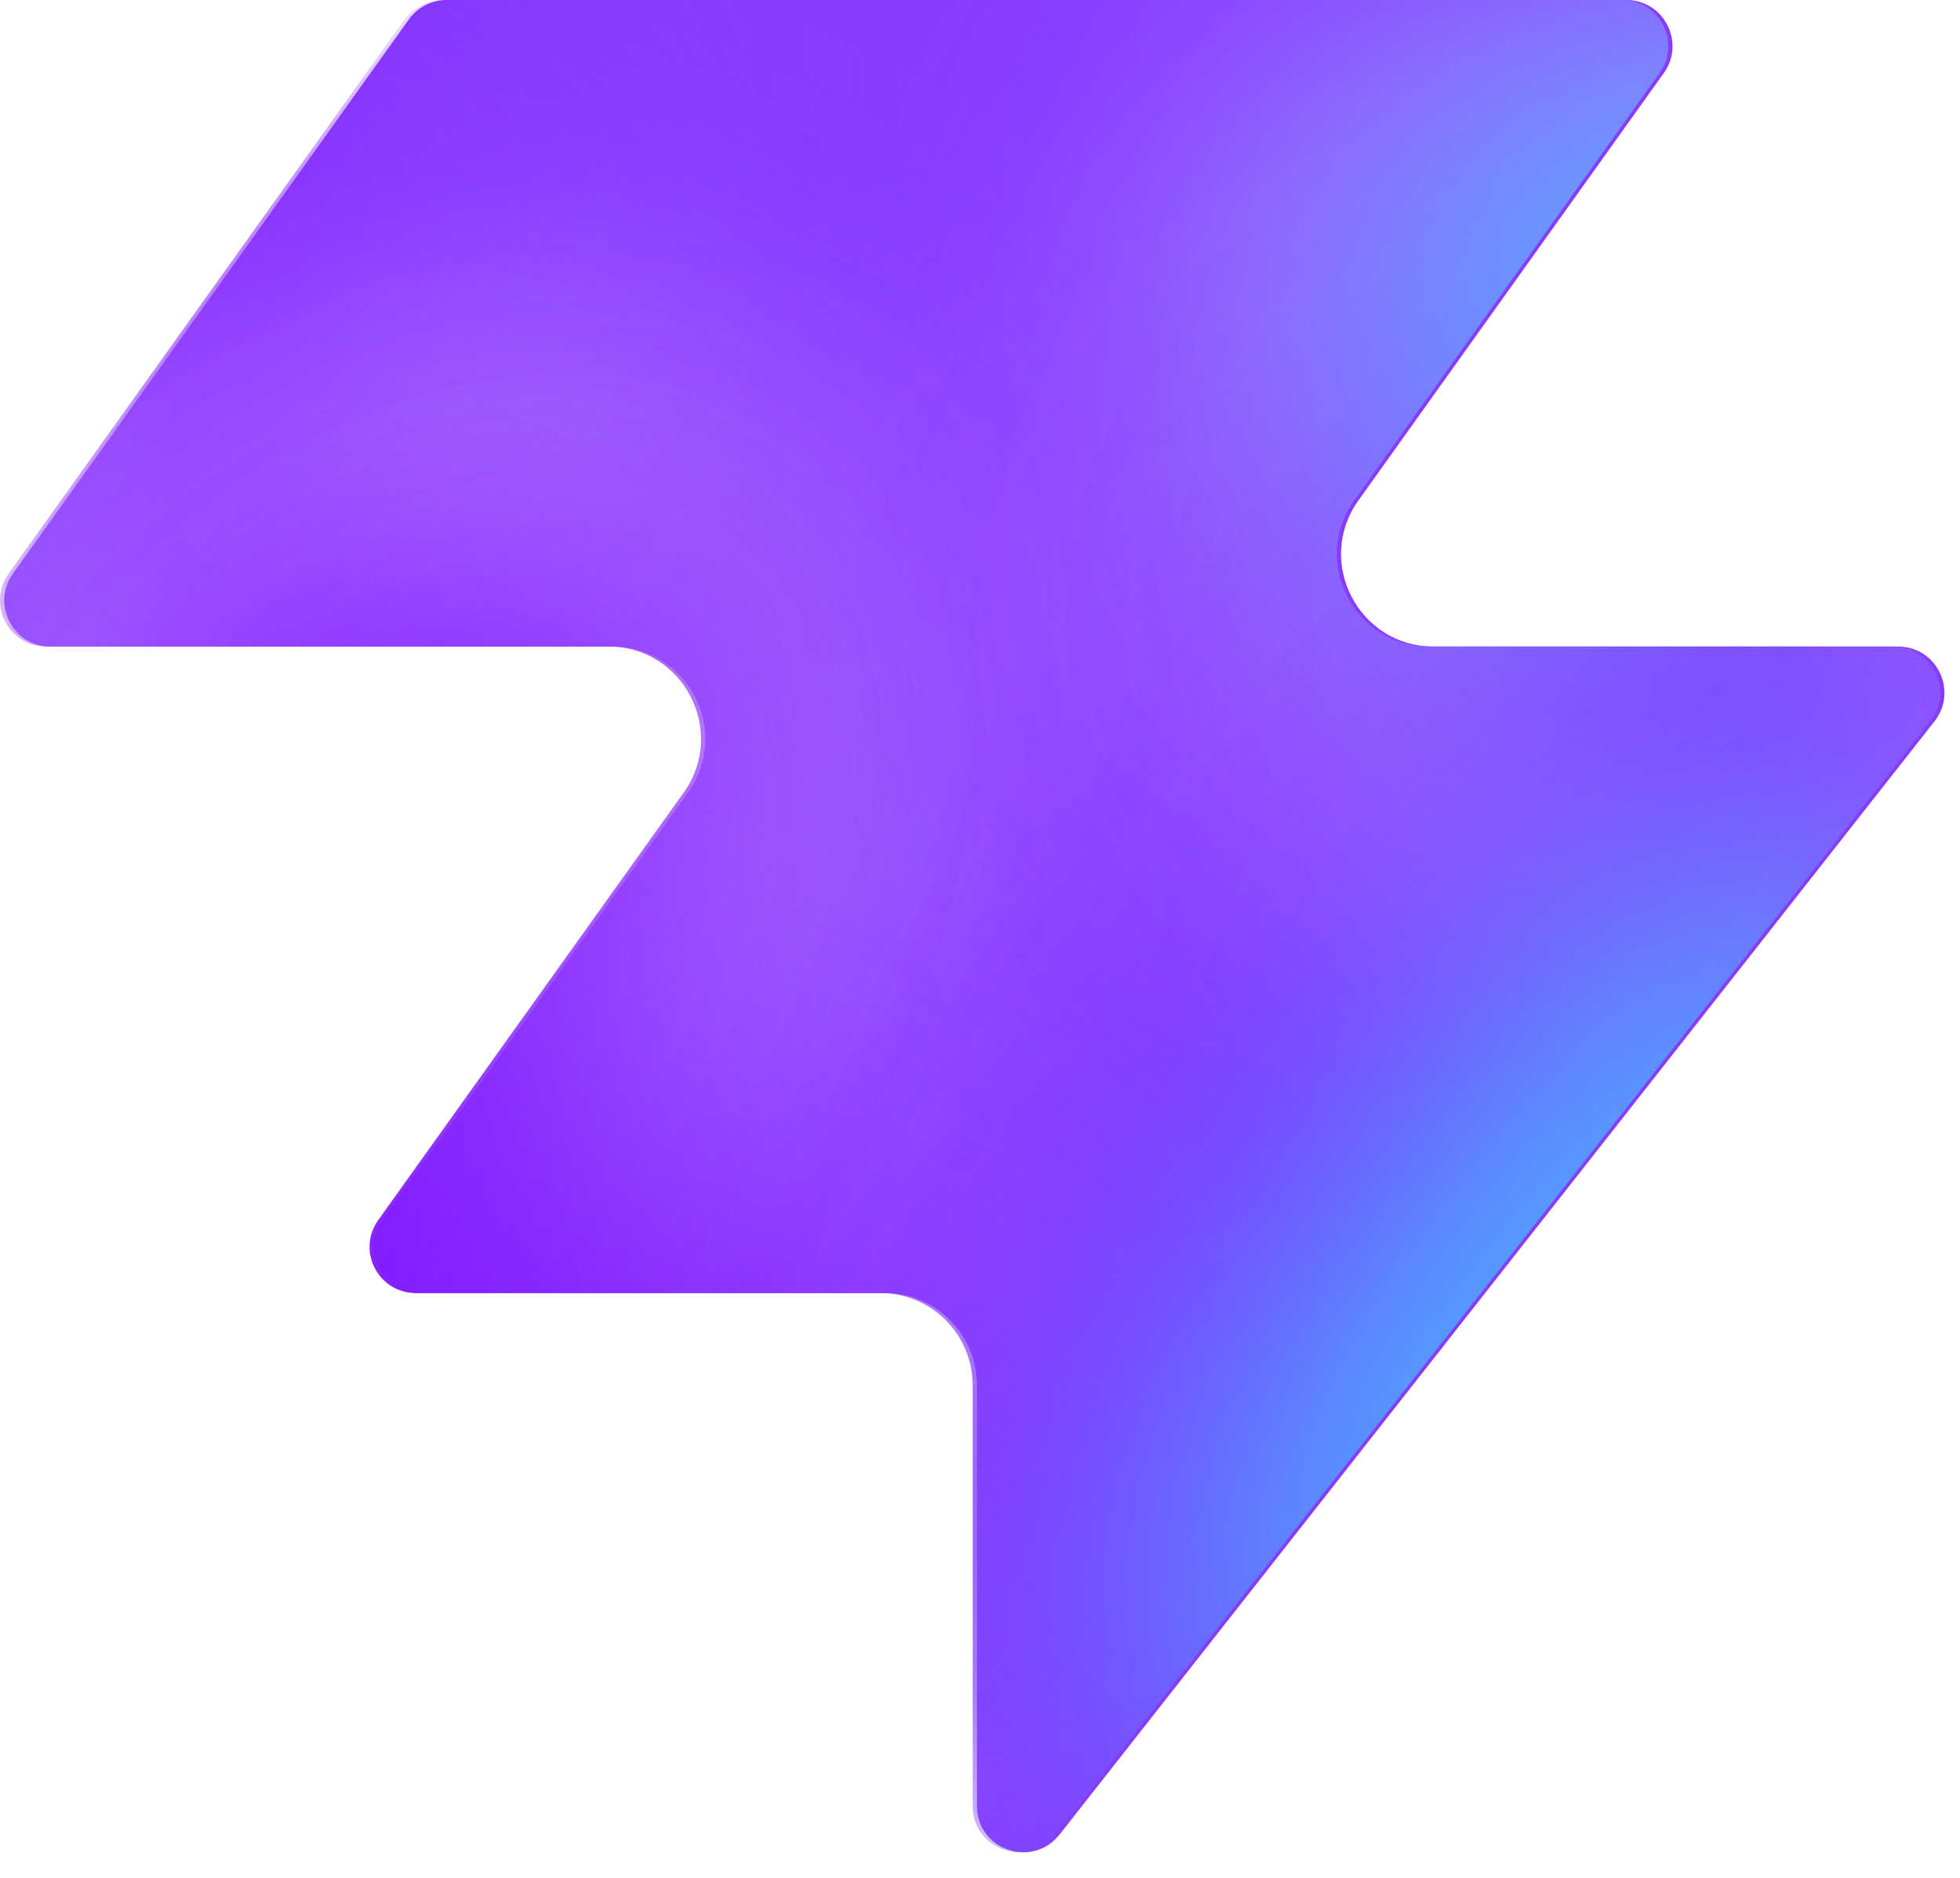
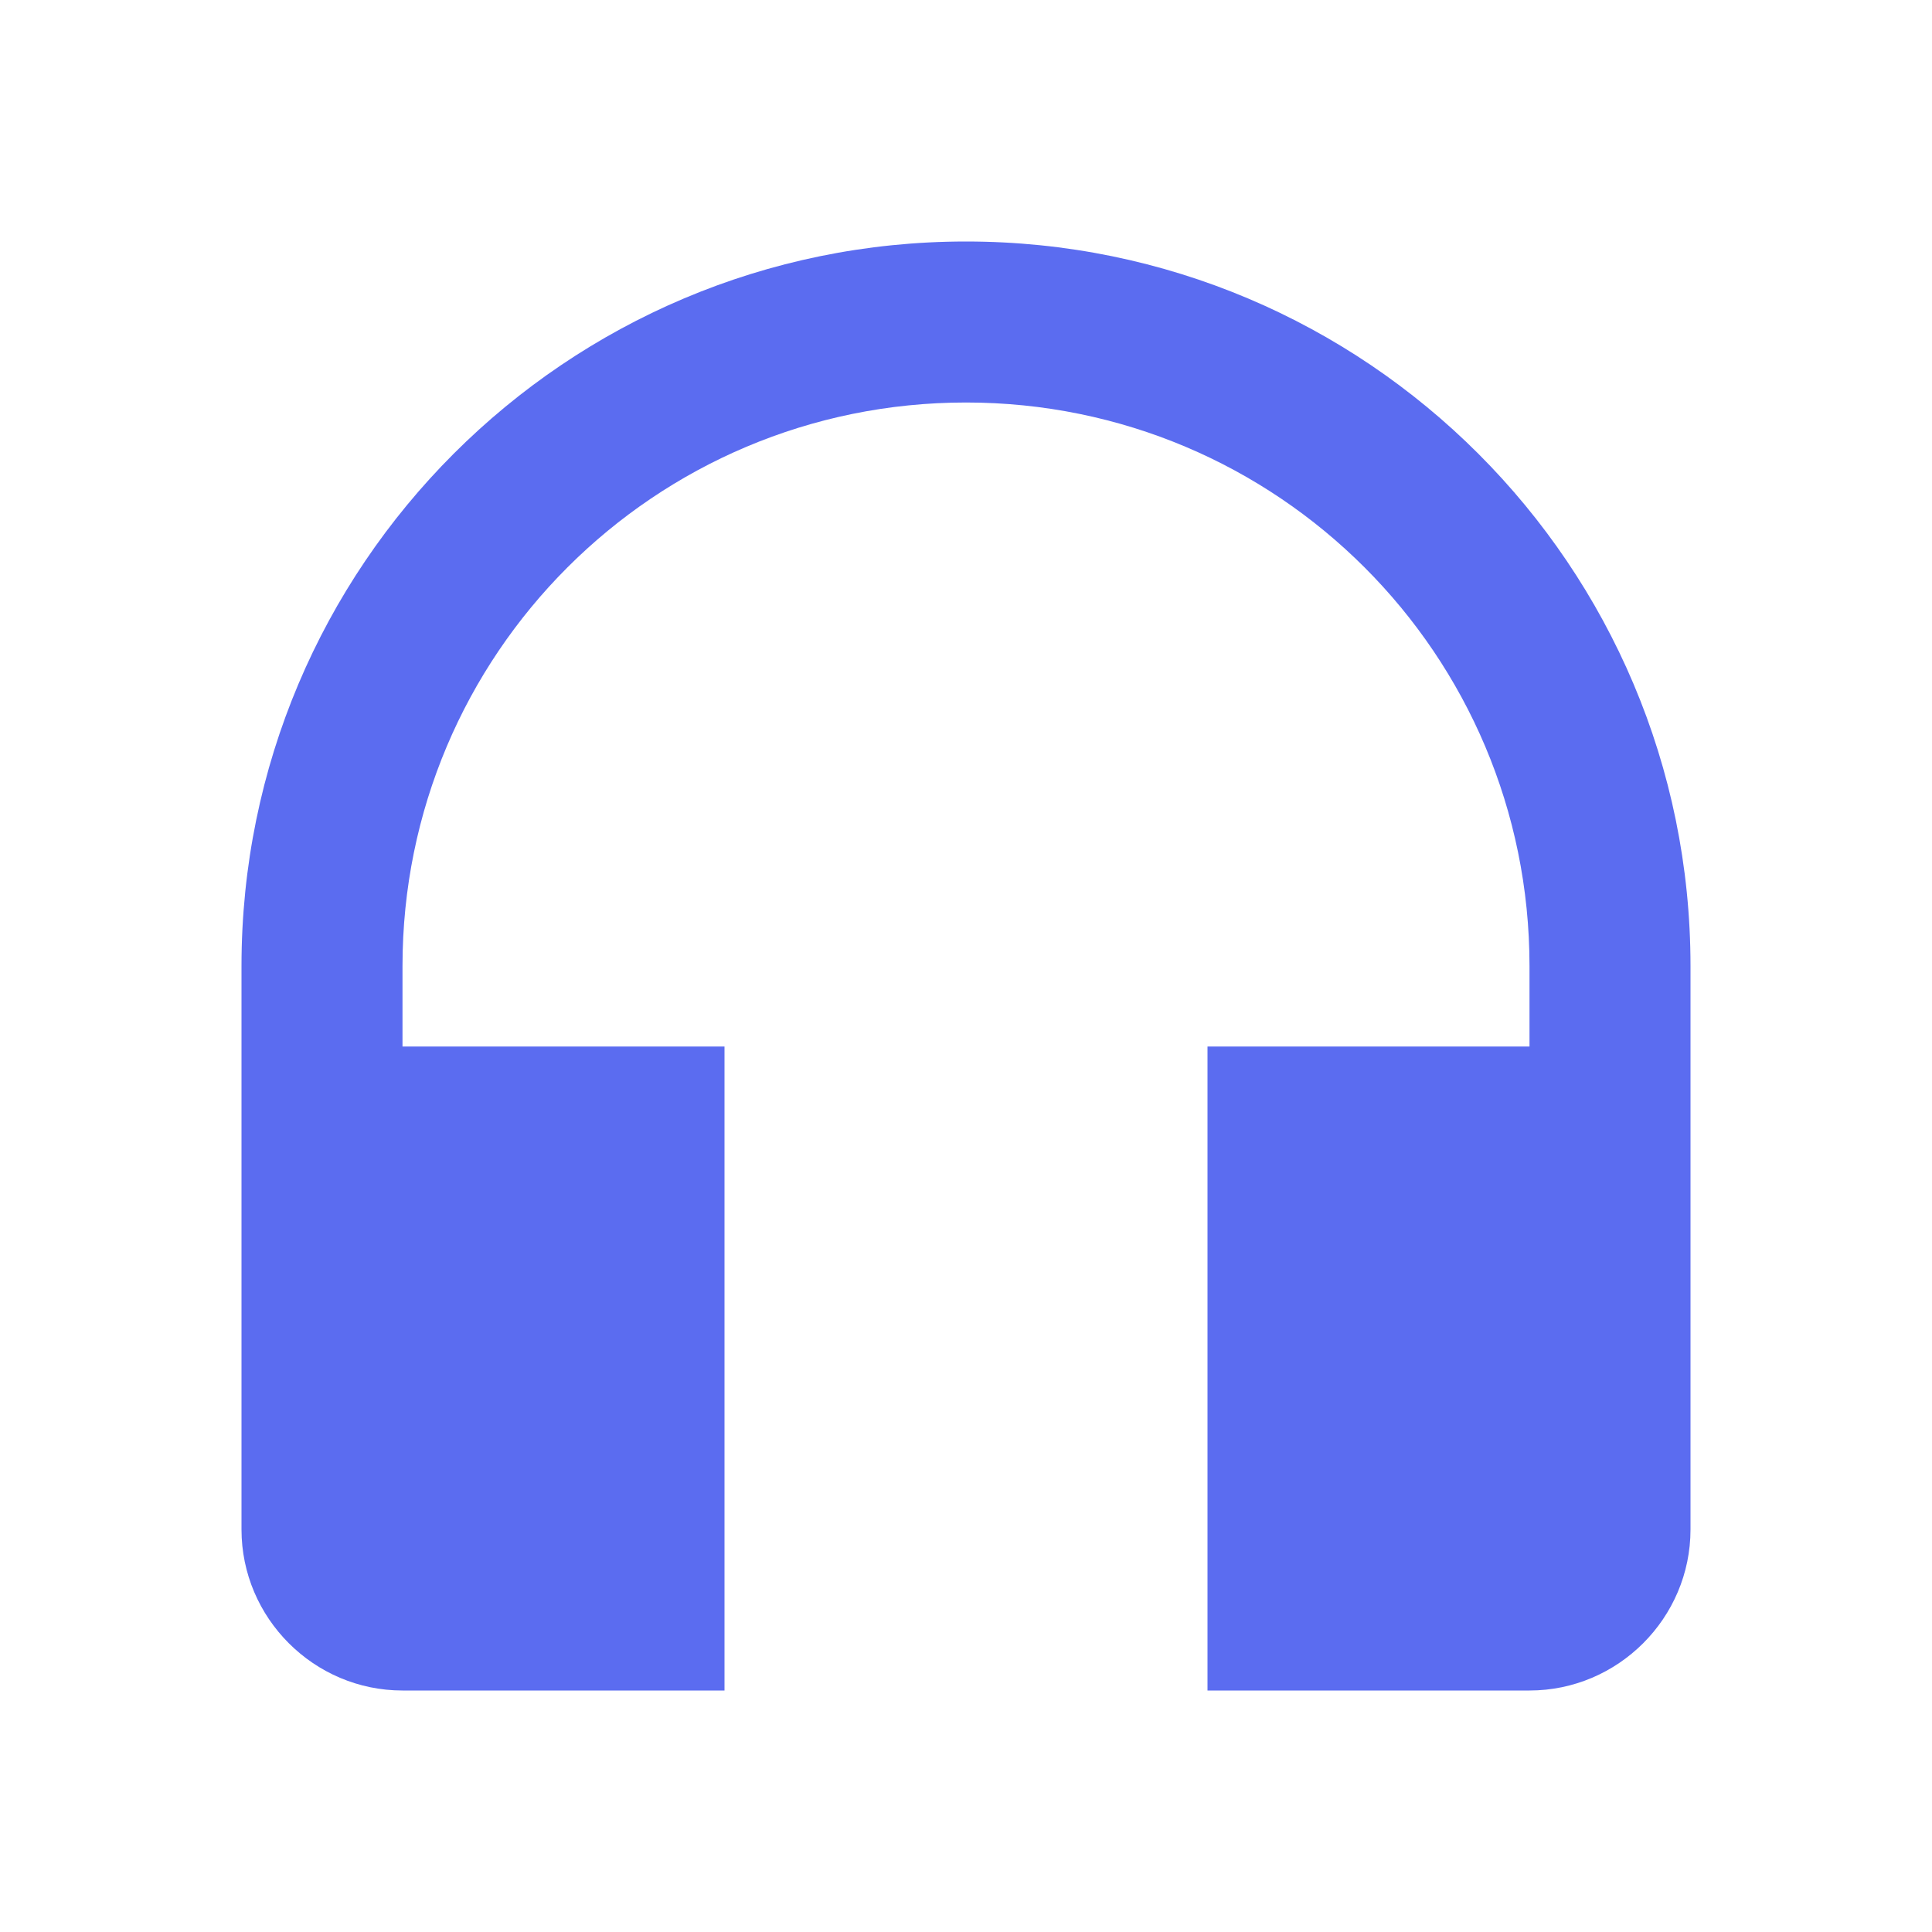
- <svg xmlns="http://www.w3.org/2000/svg" width="48" height="46" fill="none" viewBox="0 0 48 46">
-   <path fill="#863bff" d="M25.946 44.938c-.664.845-2.021.375-2.021-.698V33.937a2.26 2.26 0 0 0-2.262-2.262H10.287c-.92 0-1.456-1.04-.92-1.788l7.48-10.471c1.07-1.497 0-3.578-1.842-3.578H1.237c-.92 0-1.456-1.04-.92-1.788L10.013.474c.214-.297.556-.474.92-.474h28.894c.92 0 1.456 1.04.92 1.788l-7.48 10.471c-1.07 1.498 0 3.579 1.842 3.579h11.377c.943 0 1.473 1.088.89 1.83L25.947 44.94z" style="fill:#863bff;fill:color(display-p3 .525 .23 1);fill-opacity:1" />
-   <mask id="a" width="48" height="46" x="0" y="0" maskUnits="userSpaceOnUse" style="mask-type:alpha">
-     <path fill="#000" d="M25.842 44.938c-.664.844-2.021.375-2.021-.698V33.937a2.26 2.26 0 0 0-2.262-2.262H10.183c-.92 0-1.456-1.04-.92-1.788l7.48-10.471c1.07-1.498 0-3.579-1.842-3.579H1.133c-.92 0-1.456-1.04-.92-1.787L9.91.473c.214-.297.556-.474.92-.474h28.894c.92 0 1.456 1.04.92 1.788l-7.48 10.471c-1.07 1.498 0 3.578 1.842 3.578h11.377c.943 0 1.473 1.088.89 1.832L25.843 44.94z" style="fill:#000;fill-opacity:1" />
-   </mask>
-   <g mask="url(#a)">
-     <g filter="url(#b)">
-       <ellipse cx="5.508" cy="14.704" fill="#ede6ff" rx="5.508" ry="14.704" style="fill:#ede6ff;fill:color(display-p3 .927 .903 1);fill-opacity:1" transform="matrix(.00324 1 1 -.00324 -4.47 31.516)" />
-     </g>
-     <g filter="url(#c)">
-       <ellipse cx="10.399" cy="29.851" fill="#ede6ff" rx="10.399" ry="29.851" style="fill:#ede6ff;fill:color(display-p3 .927 .903 1);fill-opacity:1" transform="matrix(.00324 1 1 -.00324 -39.328 7.883)" />
-     </g>
-     <g filter="url(#d)">
-       <ellipse cx="5.508" cy="30.487" fill="#7e14ff" rx="5.508" ry="30.487" style="fill:#7e14ff;fill:color(display-p3 .492 .077 1);fill-opacity:1" transform="rotate(89.814 -25.913 -14.639)scale(1 -1)" />
-     </g>
-     <g filter="url(#e)">
-       <ellipse cx="5.508" cy="30.599" fill="#7e14ff" rx="5.508" ry="30.599" style="fill:#7e14ff;fill:color(display-p3 .492 .077 1);fill-opacity:1" transform="rotate(89.814 -32.644 -3.334)scale(1 -1)" />
-     </g>
-     <g filter="url(#f)">
-       <ellipse cx="5.508" cy="30.599" fill="#7e14ff" rx="5.508" ry="30.599" style="fill:#7e14ff;fill:color(display-p3 .492 .077 1);fill-opacity:1" transform="matrix(.00324 1 1 -.00324 -34.34 30.47)" />
-     </g>
-     <g filter="url(#g)">
-       <ellipse cx="14.072" cy="22.078" fill="#ede6ff" rx="14.072" ry="22.078" style="fill:#ede6ff;fill:color(display-p3 .927 .903 1);fill-opacity:1" transform="rotate(93.35 24.506 48.493)scale(-1 1)" />
-     </g>
-     <g filter="url(#h)">
-       <ellipse cx="3.47" cy="21.501" fill="#7e14ff" rx="3.47" ry="21.501" style="fill:#7e14ff;fill:color(display-p3 .492 .077 1);fill-opacity:1" transform="rotate(89.009 28.708 47.59)scale(-1 1)" />
-     </g>
-     <g filter="url(#i)">
-       <ellipse cx="3.47" cy="21.501" fill="#7e14ff" rx="3.47" ry="21.501" style="fill:#7e14ff;fill:color(display-p3 .492 .077 1);fill-opacity:1" transform="rotate(89.009 28.708 47.59)scale(-1 1)" />
-     </g>
-     <g filter="url(#j)">
-       <ellipse cx=".387" cy="8.972" fill="#7e14ff" rx="4.407" ry="29.108" style="fill:#7e14ff;fill:color(display-p3 .492 .077 1);fill-opacity:1" transform="rotate(39.51 .387 8.972)" />
-     </g>
-     <g filter="url(#k)">
-       <ellipse cx="47.523" cy="-6.092" fill="#7e14ff" rx="4.407" ry="29.108" style="fill:#7e14ff;fill:color(display-p3 .492 .077 1);fill-opacity:1" transform="rotate(37.892 47.523 -6.092)" />
-     </g>
-     <g filter="url(#l)">
-       <ellipse cx="41.412" cy="6.333" fill="#47bfff" rx="5.971" ry="9.665" style="fill:#47bfff;fill:color(display-p3 .28 .748 1);fill-opacity:1" transform="rotate(37.892 41.412 6.333)" />
-     </g>
-     <g filter="url(#m)">
-       <ellipse cx="-1.879" cy="38.332" fill="#7e14ff" rx="4.407" ry="29.108" style="fill:#7e14ff;fill:color(display-p3 .492 .077 1);fill-opacity:1" transform="rotate(37.892 -1.88 38.332)" />
-     </g>
-     <g filter="url(#n)">
-       <ellipse cx="-1.879" cy="38.332" fill="#7e14ff" rx="4.407" ry="29.108" style="fill:#7e14ff;fill:color(display-p3 .492 .077 1);fill-opacity:1" transform="rotate(37.892 -1.88 38.332)" />
-     </g>
-     <g filter="url(#o)">
-       <ellipse cx="35.651" cy="29.907" fill="#7e14ff" rx="4.407" ry="29.108" style="fill:#7e14ff;fill:color(display-p3 .492 .077 1);fill-opacity:1" transform="rotate(37.892 35.651 29.907)" />
-     </g>
-     <g filter="url(#p)">
-       <ellipse cx="38.418" cy="32.4" fill="#47bfff" rx="5.971" ry="15.297" style="fill:#47bfff;fill:color(display-p3 .28 .748 1);fill-opacity:1" transform="rotate(37.892 38.418 32.4)" />
-     </g>
-   </g>
-   <defs>
-     <filter id="b" width="60.045" height="41.654" x="-19.77" y="16.149" color-interpolation-filters="sRGB" filterUnits="userSpaceOnUse">
-       <feFlood flood-opacity="0" result="BackgroundImageFix" />
-       <feBlend in="SourceGraphic" in2="BackgroundImageFix" result="shape" />
-       <feGaussianBlur result="effect1_foregroundBlur_2002_17158" stdDeviation="7.659" />
-     </filter>
-     <filter id="c" width="90.34" height="51.437" x="-54.613" y="-7.533" color-interpolation-filters="sRGB" filterUnits="userSpaceOnUse">
-       <feFlood flood-opacity="0" result="BackgroundImageFix" />
-       <feBlend in="SourceGraphic" in2="BackgroundImageFix" result="shape" />
-       <feGaussianBlur result="effect1_foregroundBlur_2002_17158" stdDeviation="7.659" />
-     </filter>
-     <filter id="d" width="79.355" height="29.4" x="-49.64" y="2.03" color-interpolation-filters="sRGB" filterUnits="userSpaceOnUse">
-       <feFlood flood-opacity="0" result="BackgroundImageFix" />
-       <feBlend in="SourceGraphic" in2="BackgroundImageFix" result="shape" />
-       <feGaussianBlur result="effect1_foregroundBlur_2002_17158" stdDeviation="4.596" />
-     </filter>
-     <filter id="e" width="79.579" height="29.4" x="-45.045" y="20.029" color-interpolation-filters="sRGB" filterUnits="userSpaceOnUse">
-       <feFlood flood-opacity="0" result="BackgroundImageFix" />
-       <feBlend in="SourceGraphic" in2="BackgroundImageFix" result="shape" />
-       <feGaussianBlur result="effect1_foregroundBlur_2002_17158" stdDeviation="4.596" />
-     </filter>
-     <filter id="f" width="79.579" height="29.4" x="-43.513" y="21.178" color-interpolation-filters="sRGB" filterUnits="userSpaceOnUse">
-       <feFlood flood-opacity="0" result="BackgroundImageFix" />
-       <feBlend in="SourceGraphic" in2="BackgroundImageFix" result="shape" />
-       <feGaussianBlur result="effect1_foregroundBlur_2002_17158" stdDeviation="4.596" />
-     </filter>
-     <filter id="g" width="74.749" height="58.852" x="15.756" y="-17.901" color-interpolation-filters="sRGB" filterUnits="userSpaceOnUse">
-       <feFlood flood-opacity="0" result="BackgroundImageFix" />
-       <feBlend in="SourceGraphic" in2="BackgroundImageFix" result="shape" />
-       <feGaussianBlur result="effect1_foregroundBlur_2002_17158" stdDeviation="7.659" />
-     </filter>
-     <filter id="h" width="61.377" height="25.362" x="23.548" y="2.284" color-interpolation-filters="sRGB" filterUnits="userSpaceOnUse">
-       <feFlood flood-opacity="0" result="BackgroundImageFix" />
-       <feBlend in="SourceGraphic" in2="BackgroundImageFix" result="shape" />
-       <feGaussianBlur result="effect1_foregroundBlur_2002_17158" stdDeviation="4.596" />
-     </filter>
-     <filter id="i" width="61.377" height="25.362" x="23.548" y="2.284" color-interpolation-filters="sRGB" filterUnits="userSpaceOnUse">
-       <feFlood flood-opacity="0" result="BackgroundImageFix" />
-       <feBlend in="SourceGraphic" in2="BackgroundImageFix" result="shape" />
-       <feGaussianBlur result="effect1_foregroundBlur_2002_17158" stdDeviation="4.596" />
-     </filter>
-     <filter id="j" width="56.045" height="63.649" x="-27.636" y="-22.853" color-interpolation-filters="sRGB" filterUnits="userSpaceOnUse">
-       <feFlood flood-opacity="0" result="BackgroundImageFix" />
-       <feBlend in="SourceGraphic" in2="BackgroundImageFix" result="shape" />
-       <feGaussianBlur result="effect1_foregroundBlur_2002_17158" stdDeviation="4.596" />
-     </filter>
-     <filter id="k" width="54.814" height="64.646" x="20.116" y="-38.415" color-interpolation-filters="sRGB" filterUnits="userSpaceOnUse">
-       <feFlood flood-opacity="0" result="BackgroundImageFix" />
-       <feBlend in="SourceGraphic" in2="BackgroundImageFix" result="shape" />
-       <feGaussianBlur result="effect1_foregroundBlur_2002_17158" stdDeviation="4.596" />
-     </filter>
-     <filter id="l" width="33.541" height="35.313" x="24.641" y="-11.323" color-interpolation-filters="sRGB" filterUnits="userSpaceOnUse">
-       <feFlood flood-opacity="0" result="BackgroundImageFix" />
-       <feBlend in="SourceGraphic" in2="BackgroundImageFix" result="shape" />
-       <feGaussianBlur result="effect1_foregroundBlur_2002_17158" stdDeviation="4.596" />
-     </filter>
-     <filter id="m" width="54.814" height="64.646" x="-29.286" y="6.009" color-interpolation-filters="sRGB" filterUnits="userSpaceOnUse">
-       <feFlood flood-opacity="0" result="BackgroundImageFix" />
-       <feBlend in="SourceGraphic" in2="BackgroundImageFix" result="shape" />
-       <feGaussianBlur result="effect1_foregroundBlur_2002_17158" stdDeviation="4.596" />
-     </filter>
-     <filter id="n" width="54.814" height="64.646" x="-29.286" y="6.009" color-interpolation-filters="sRGB" filterUnits="userSpaceOnUse">
-       <feFlood flood-opacity="0" result="BackgroundImageFix" />
-       <feBlend in="SourceGraphic" in2="BackgroundImageFix" result="shape" />
-       <feGaussianBlur result="effect1_foregroundBlur_2002_17158" stdDeviation="4.596" />
-     </filter>
-     <filter id="o" width="54.814" height="64.646" x="8.244" y="-2.416" color-interpolation-filters="sRGB" filterUnits="userSpaceOnUse">
-       <feFlood flood-opacity="0" result="BackgroundImageFix" />
-       <feBlend in="SourceGraphic" in2="BackgroundImageFix" result="shape" />
-       <feGaussianBlur result="effect1_foregroundBlur_2002_17158" stdDeviation="4.596" />
-     </filter>
-     <filter id="p" width="39.409" height="43.623" x="18.713" y="10.588" color-interpolation-filters="sRGB" filterUnits="userSpaceOnUse">
-       <feFlood flood-opacity="0" result="BackgroundImageFix" />
-       <feBlend in="SourceGraphic" in2="BackgroundImageFix" result="shape" />
-       <feGaussianBlur result="effect1_foregroundBlur_2002_17158" stdDeviation="4.596" />
-     </filter>
-   </defs>
+ <svg xmlns="http://www.w3.org/2000/svg" viewBox="0 0 24 24" fill="#5b6cf0">
+   <path d="M12 3a9 9 0 0 0-9 9v7c0 1.1.9 2 2 2h4v-8H5v-1c0-3.87 3.13-7 7-7s7 3.13 7 7v1h-4v8h4c1.1 0 2-.9 2-2v-7a9 9 0 0 0-9-9z" />
</svg>
